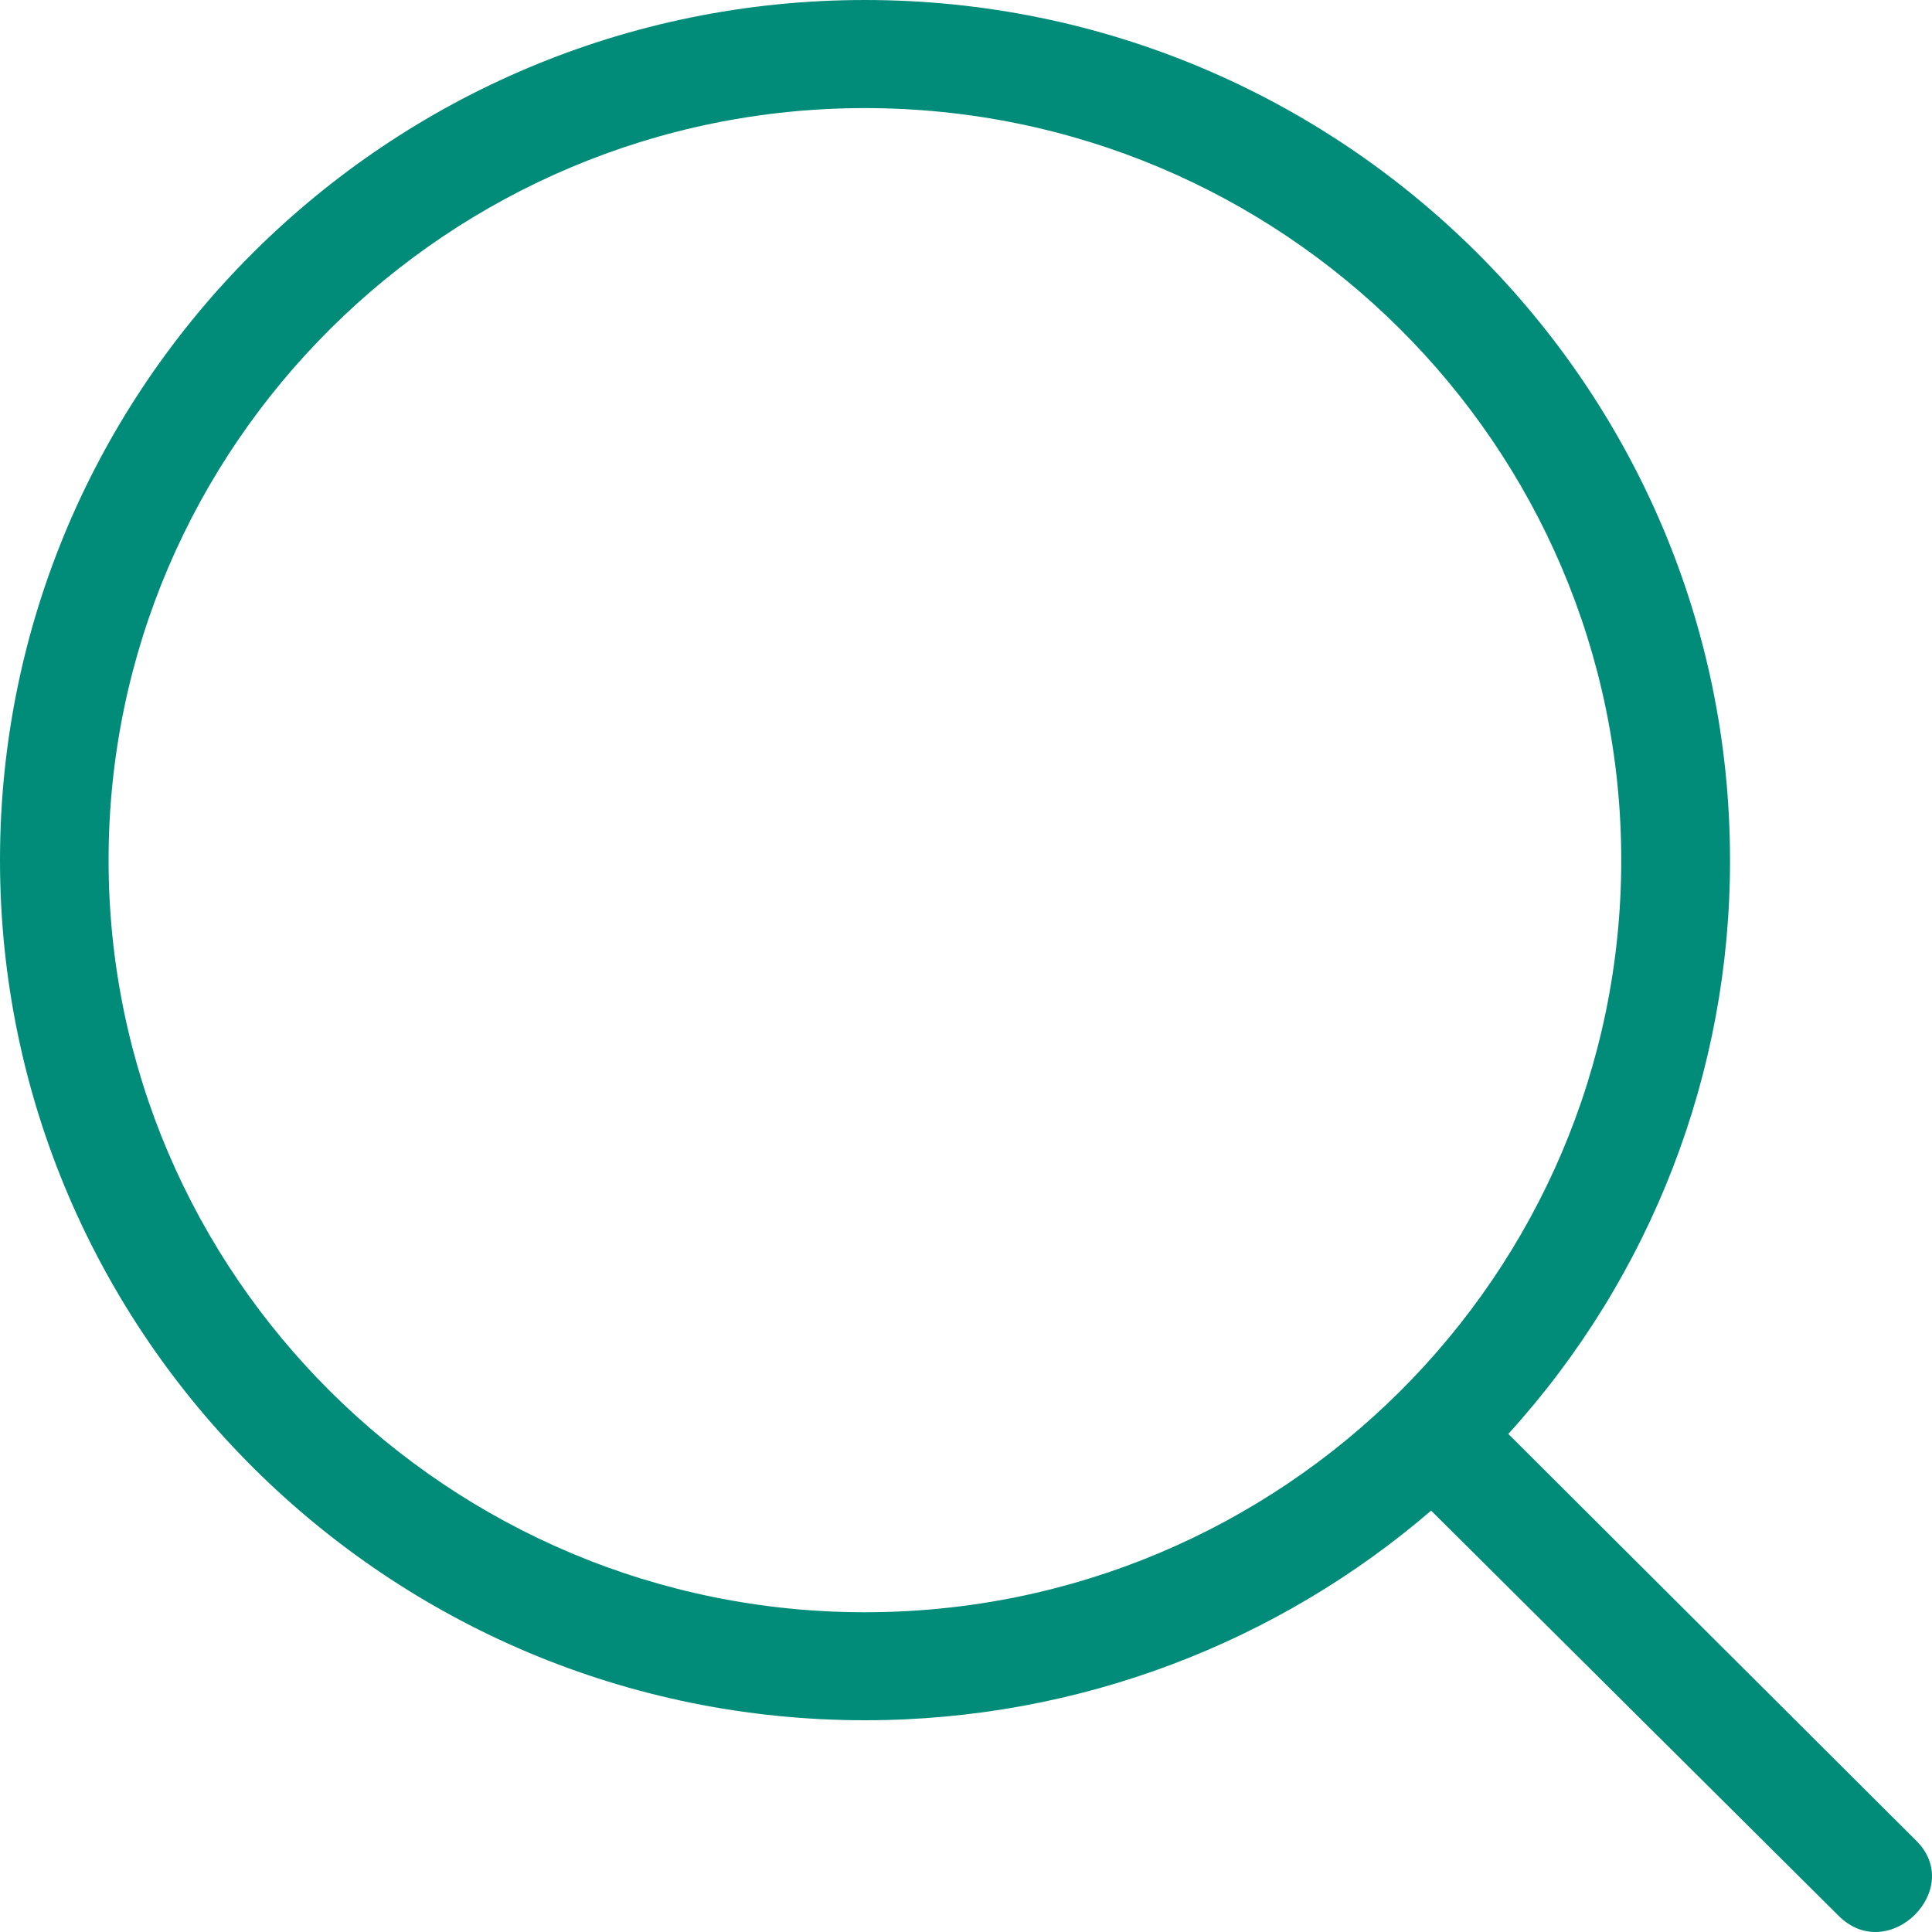
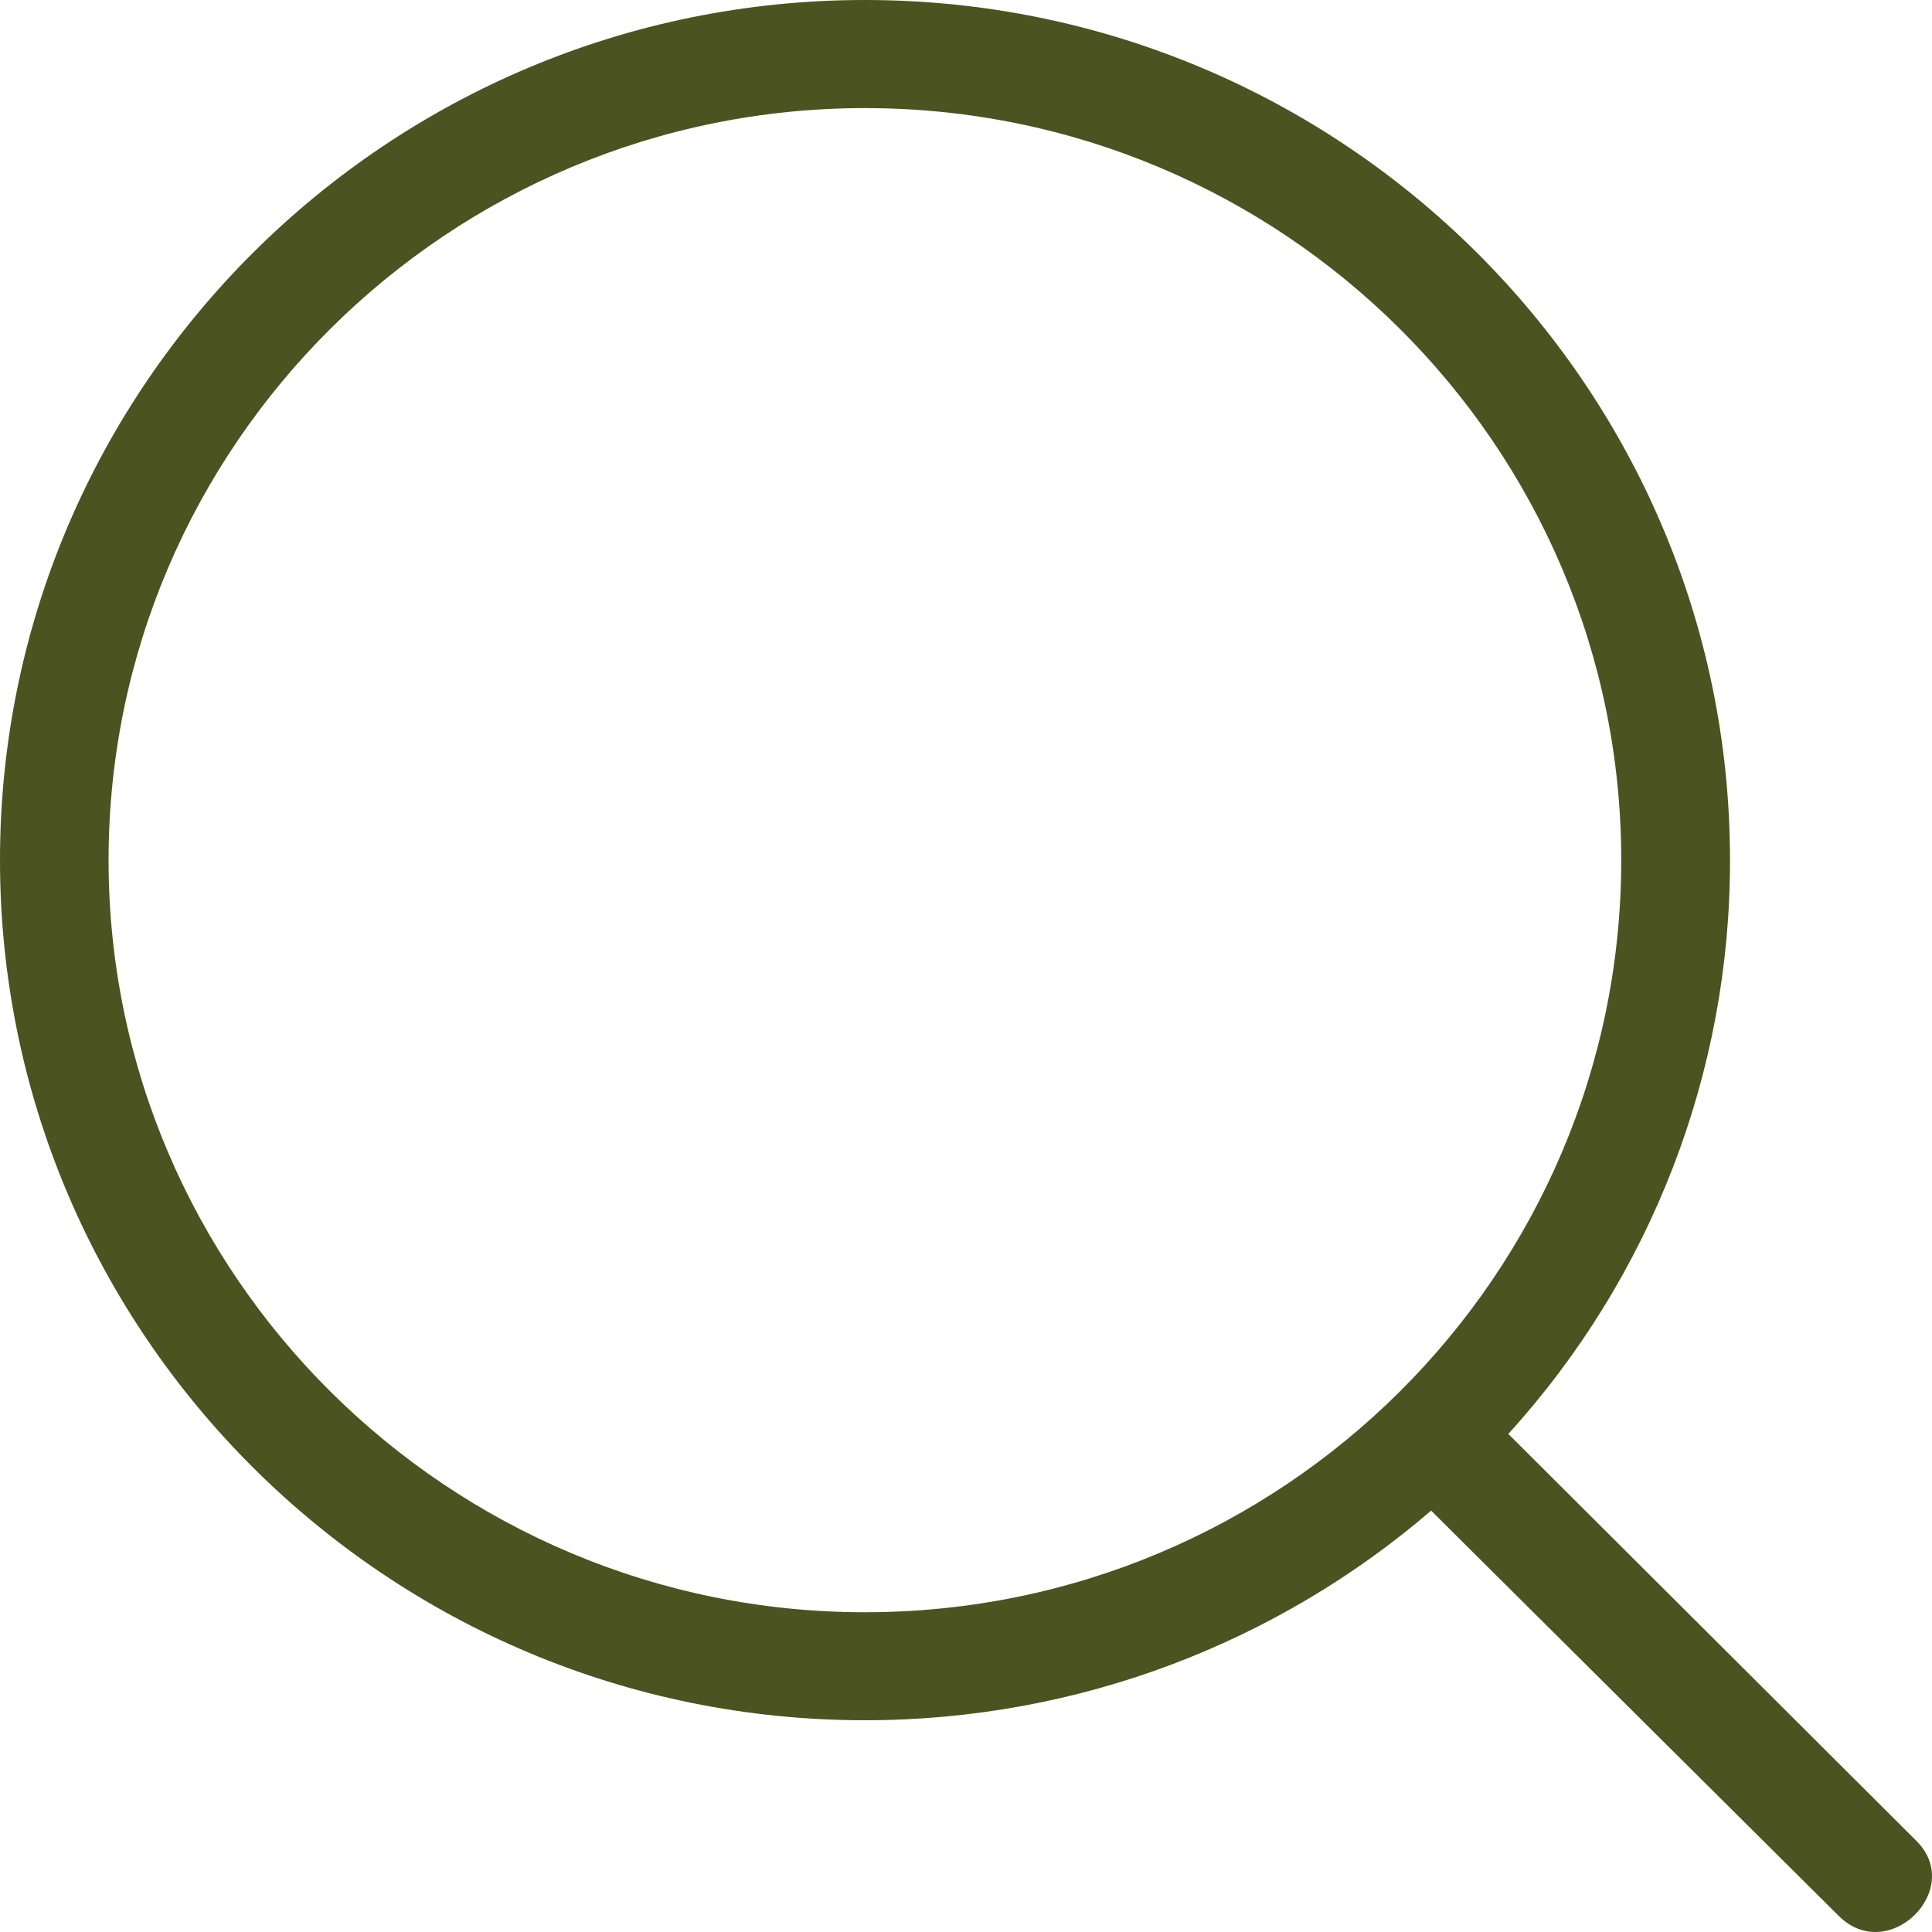
<svg xmlns="http://www.w3.org/2000/svg" width="20" height="20" viewBox="0 0 20 20" fill="none">
-   <path d="M19.034 19.833C19.551 20.348 20.35 19.553 19.832 19.05L15.614 14.844C17.094 13.216 17.912 11.099 17.909 8.904C17.909 3.993 13.893 0 8.954 0C4.016 0 0 3.993 0 8.904C0 13.815 4.016 17.808 8.954 17.808C11.182 17.808 13.24 16.992 14.815 15.638L19.034 19.833ZM1.124 8.904C1.124 4.609 4.645 1.119 8.953 1.119C13.273 1.119 16.783 4.609 16.783 8.904C16.783 13.2 13.273 16.69 8.953 16.69C4.645 16.69 1.124 13.2 1.124 8.904Z" fill="#018C79" />
+   <path d="M19.034 19.833C19.551 20.348 20.35 19.553 19.832 19.05L15.614 14.844C17.094 13.216 17.912 11.099 17.909 8.904C17.909 3.993 13.893 0 8.954 0C4.016 0 0 3.993 0 8.904C0 13.815 4.016 17.808 8.954 17.808C11.182 17.808 13.24 16.992 14.815 15.638L19.034 19.833ZM1.124 8.904C1.124 4.609 4.645 1.119 8.953 1.119C13.273 1.119 16.783 4.609 16.783 8.904C16.783 13.2 13.273 16.69 8.953 16.69C4.645 16.69 1.124 13.2 1.124 8.904Z" fill="#4b5320" />
</svg>
